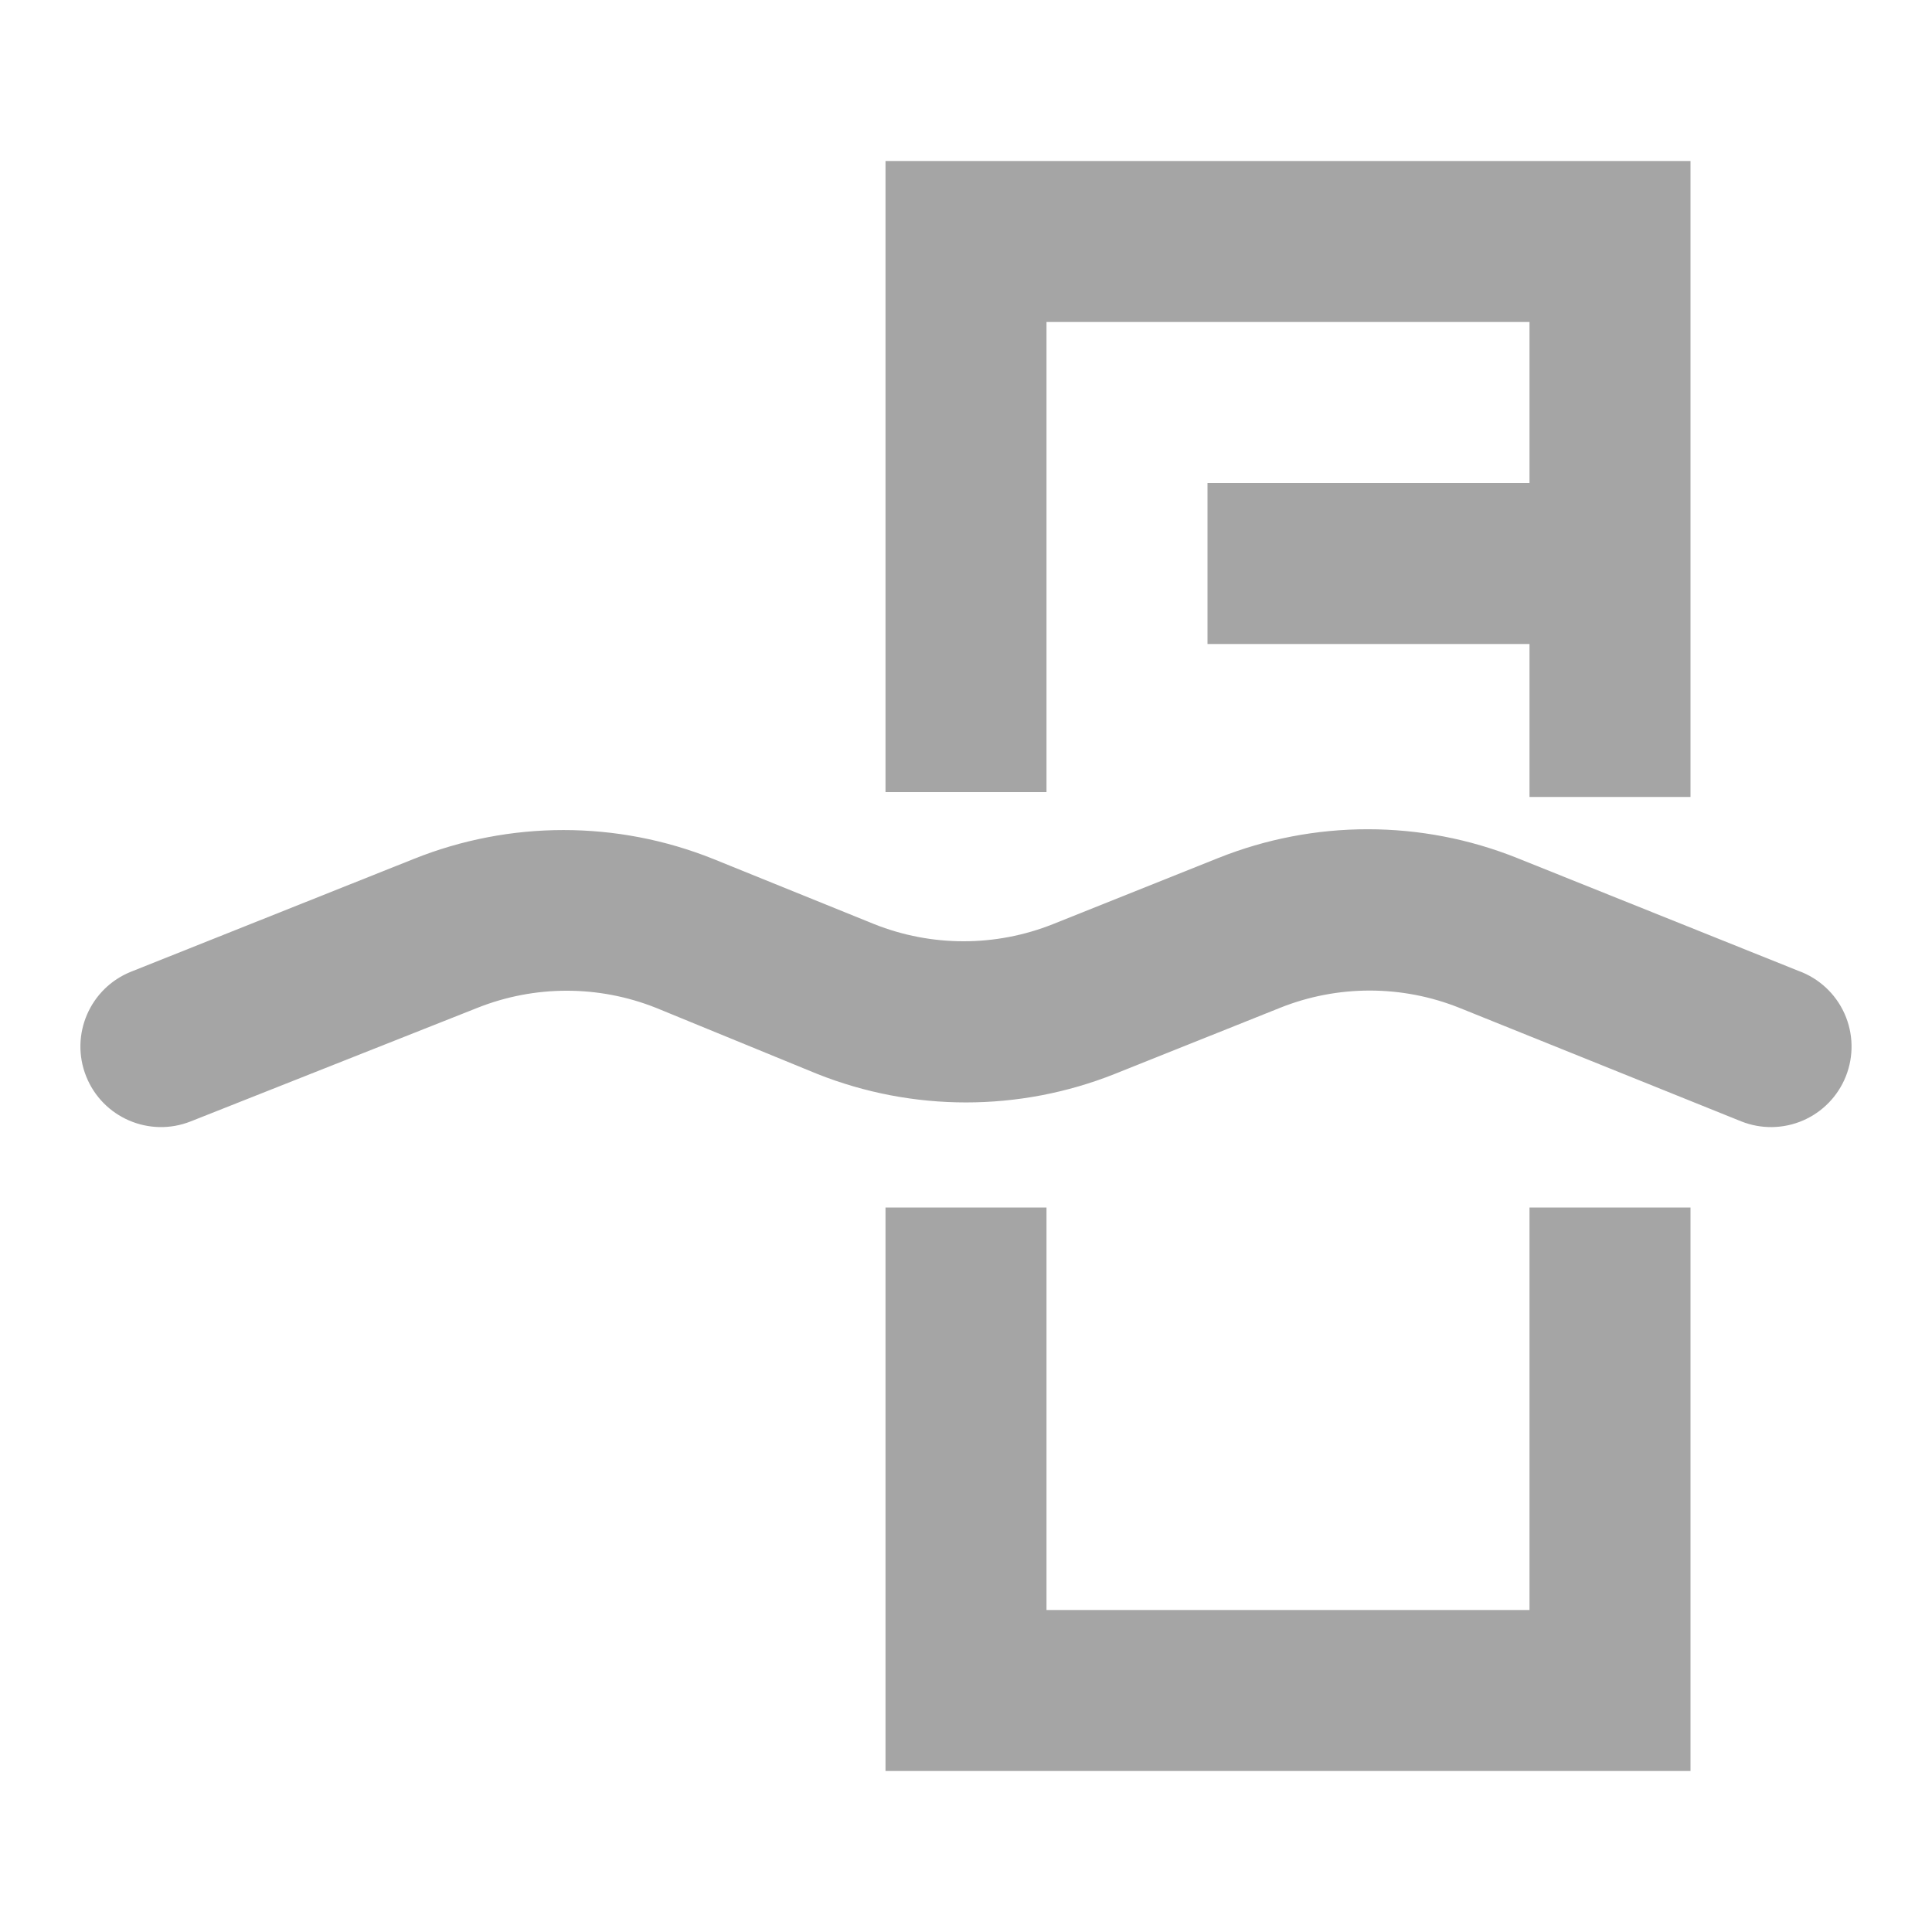
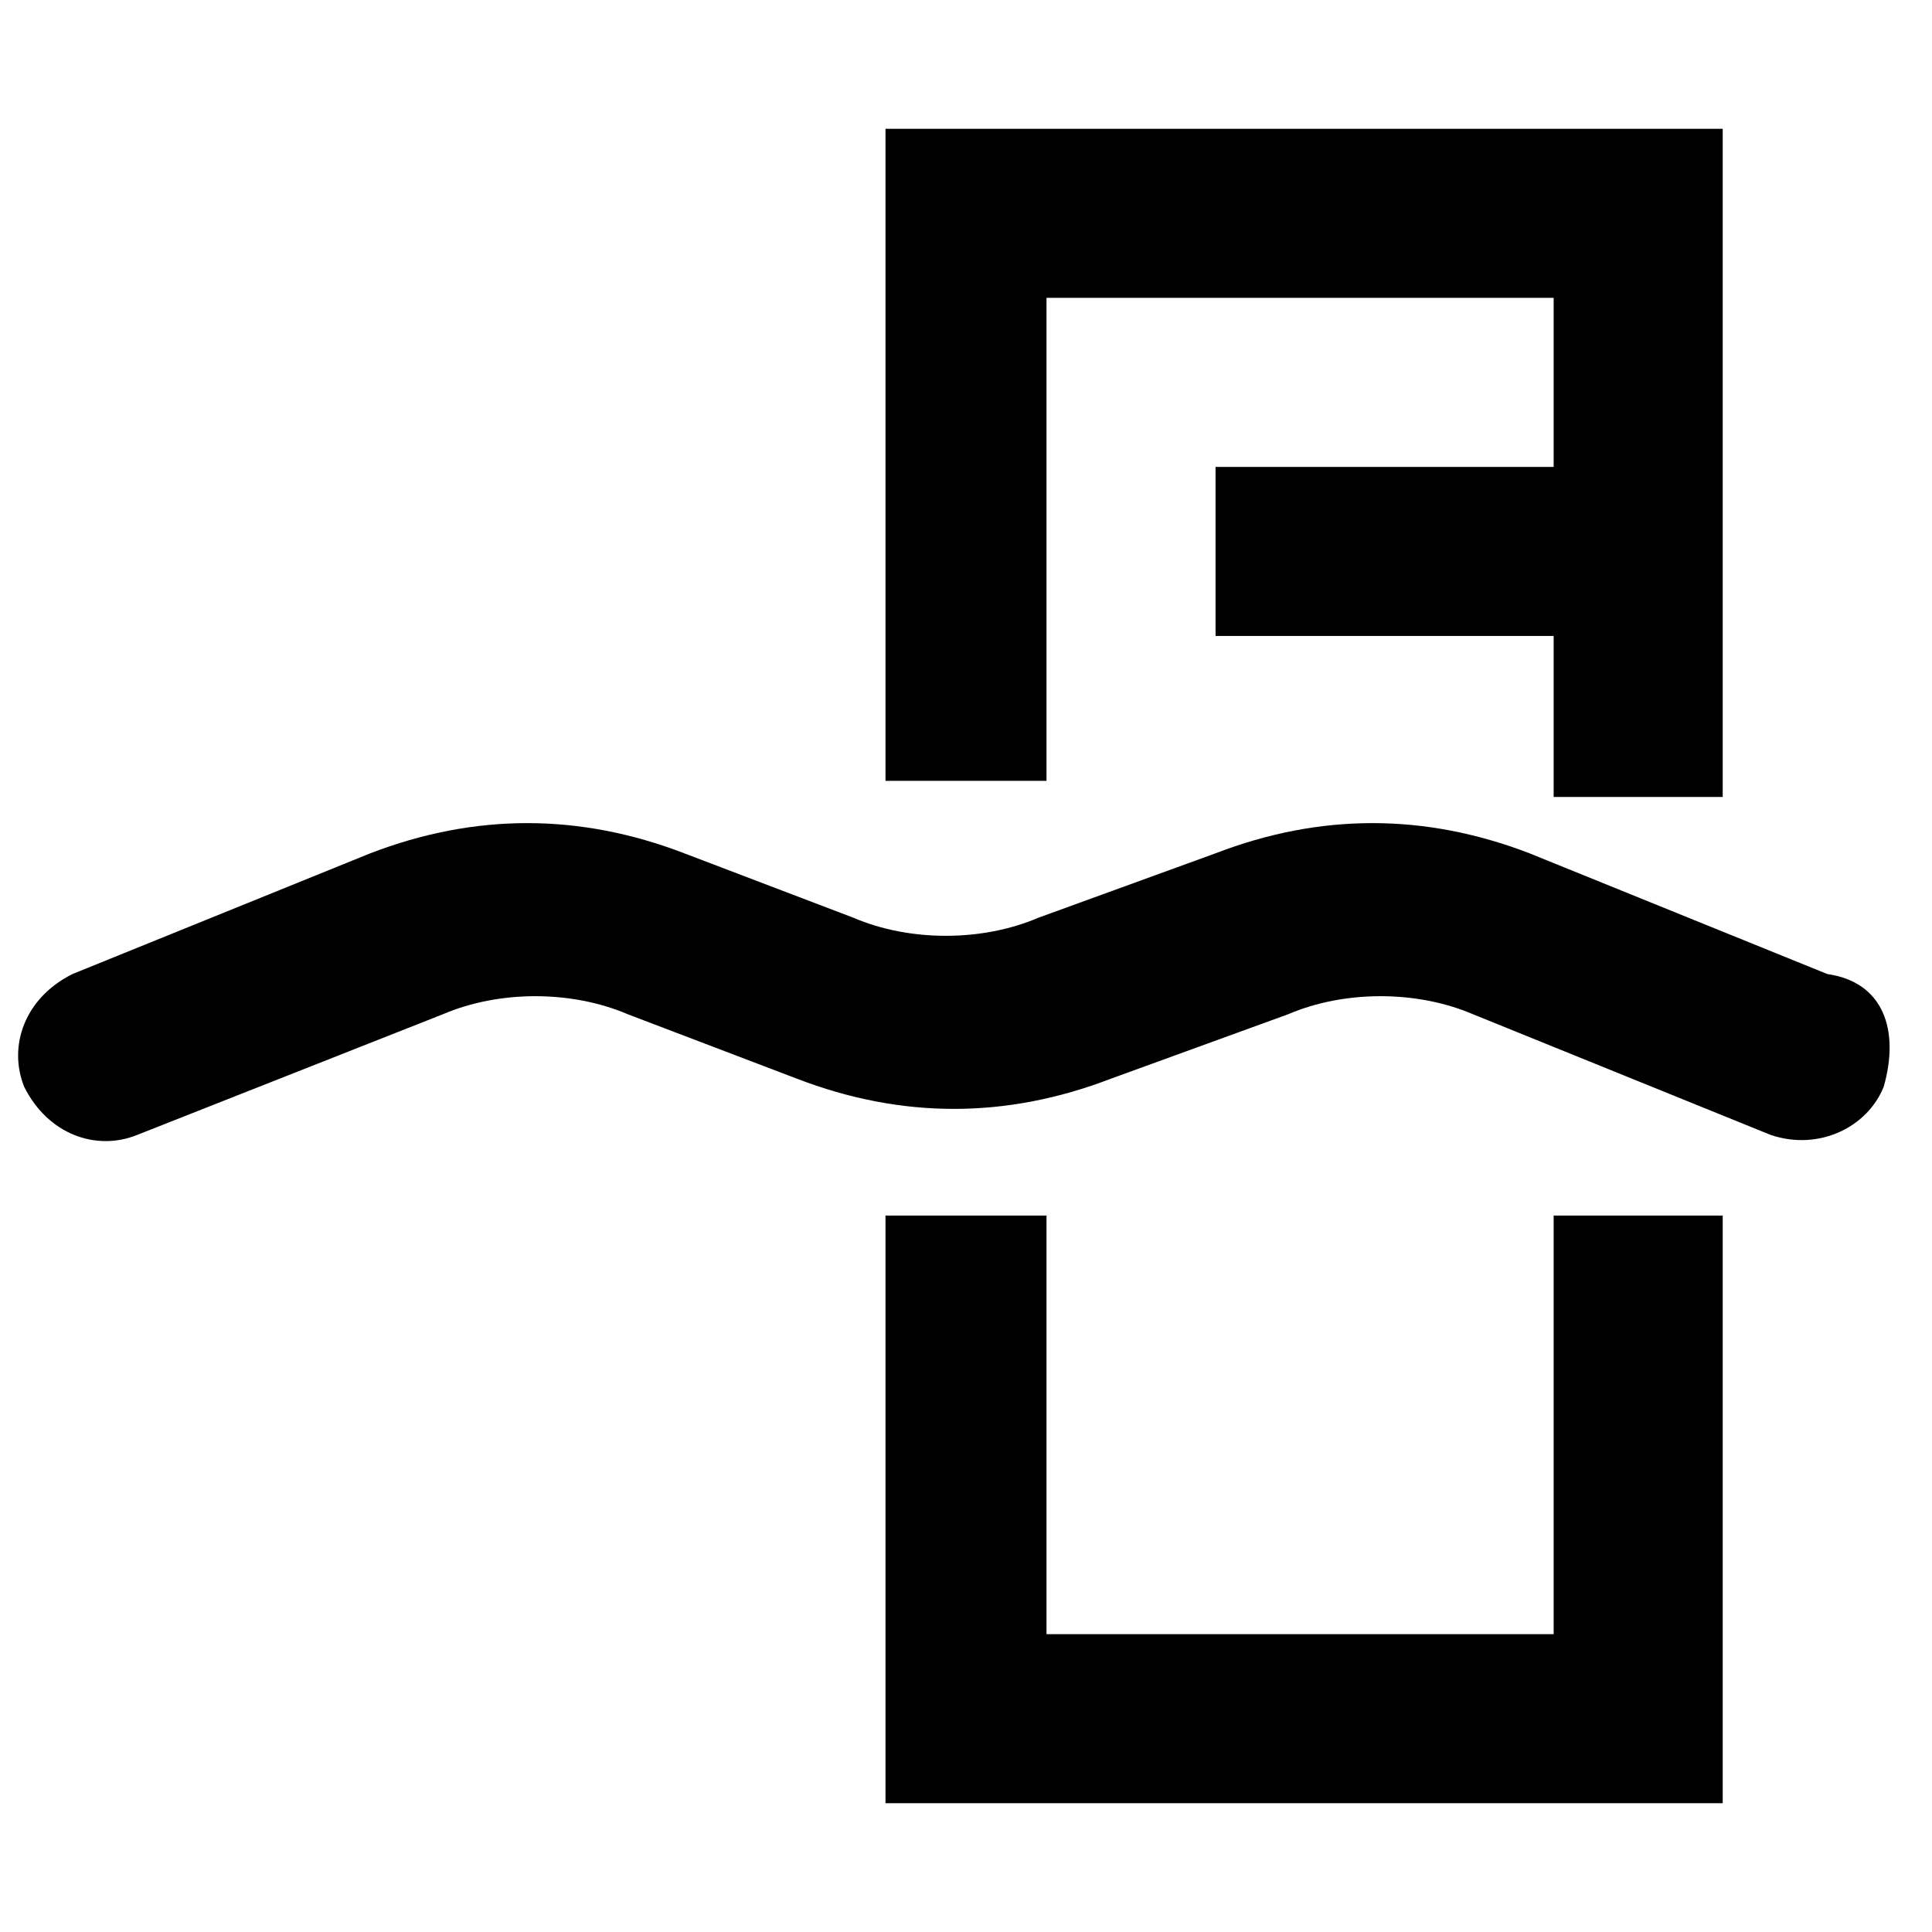
- <svg xmlns="http://www.w3.org/2000/svg" width="24" height="24" viewBox="0 0 24 24">
-   <path fill="#A5A5A5" fill-rule="evenodd" d="M22.93 13.37a1 1 0 01-1.3.56l-3.5-1.41a3 3 0 00-2.23 0l-2.05.82a5 5 0 01-3.7 0l-2-.82a3 3 0 00-2.22 0l-3.56 1.41a1 1 0 11-.74-1.86l3.51-1.4a5 5 0 013.72 0l2 .81a3 3 0 002.22 0l2.05-.82a5 5 0 013.72 0l3.49 1.4a1 1 0 01.59 1.31zM13 4h6v2h-4v2h4v1.9h2V2H11v7.84h2V4zm6 16h-6v-5h-2v7h10v-7h-2v5z" />
+ <svg xmlns="http://www.w3.org/2000/svg" viewBox="0 0 24 24">
+   <path d="M23.4 13.5c-.2.5-.8.8-1.4.6l-3.7-1.5c-.7-.3-1.6-.3-2.3 0l-2.2.8c-1.3.5-2.6.5-3.9 0l-2.1-.8c-.7-.3-1.6-.3-2.3 0l-3.8 1.5c-.5.2-1.1 0-1.4-.6-.2-.5 0-1.1.6-1.4l3.7-1.5c1.3-.5 2.6-.5 3.9 0l2.1.8c.7.3 1.6.3 2.3 0l2.2-.8c1.3-.5 2.6-.5 3.9 0l3.7 1.5c.7.1.9.7.7 1.4zM13 3.7h6.3v2.1h-4.2v2.1h4.2v2h2.1V1.6H11v8.1h2v-6zm6.3 16.6H13v-5.2h-2v7.3h10.4v-7.3h-2.1v5.2z" />
</svg>
